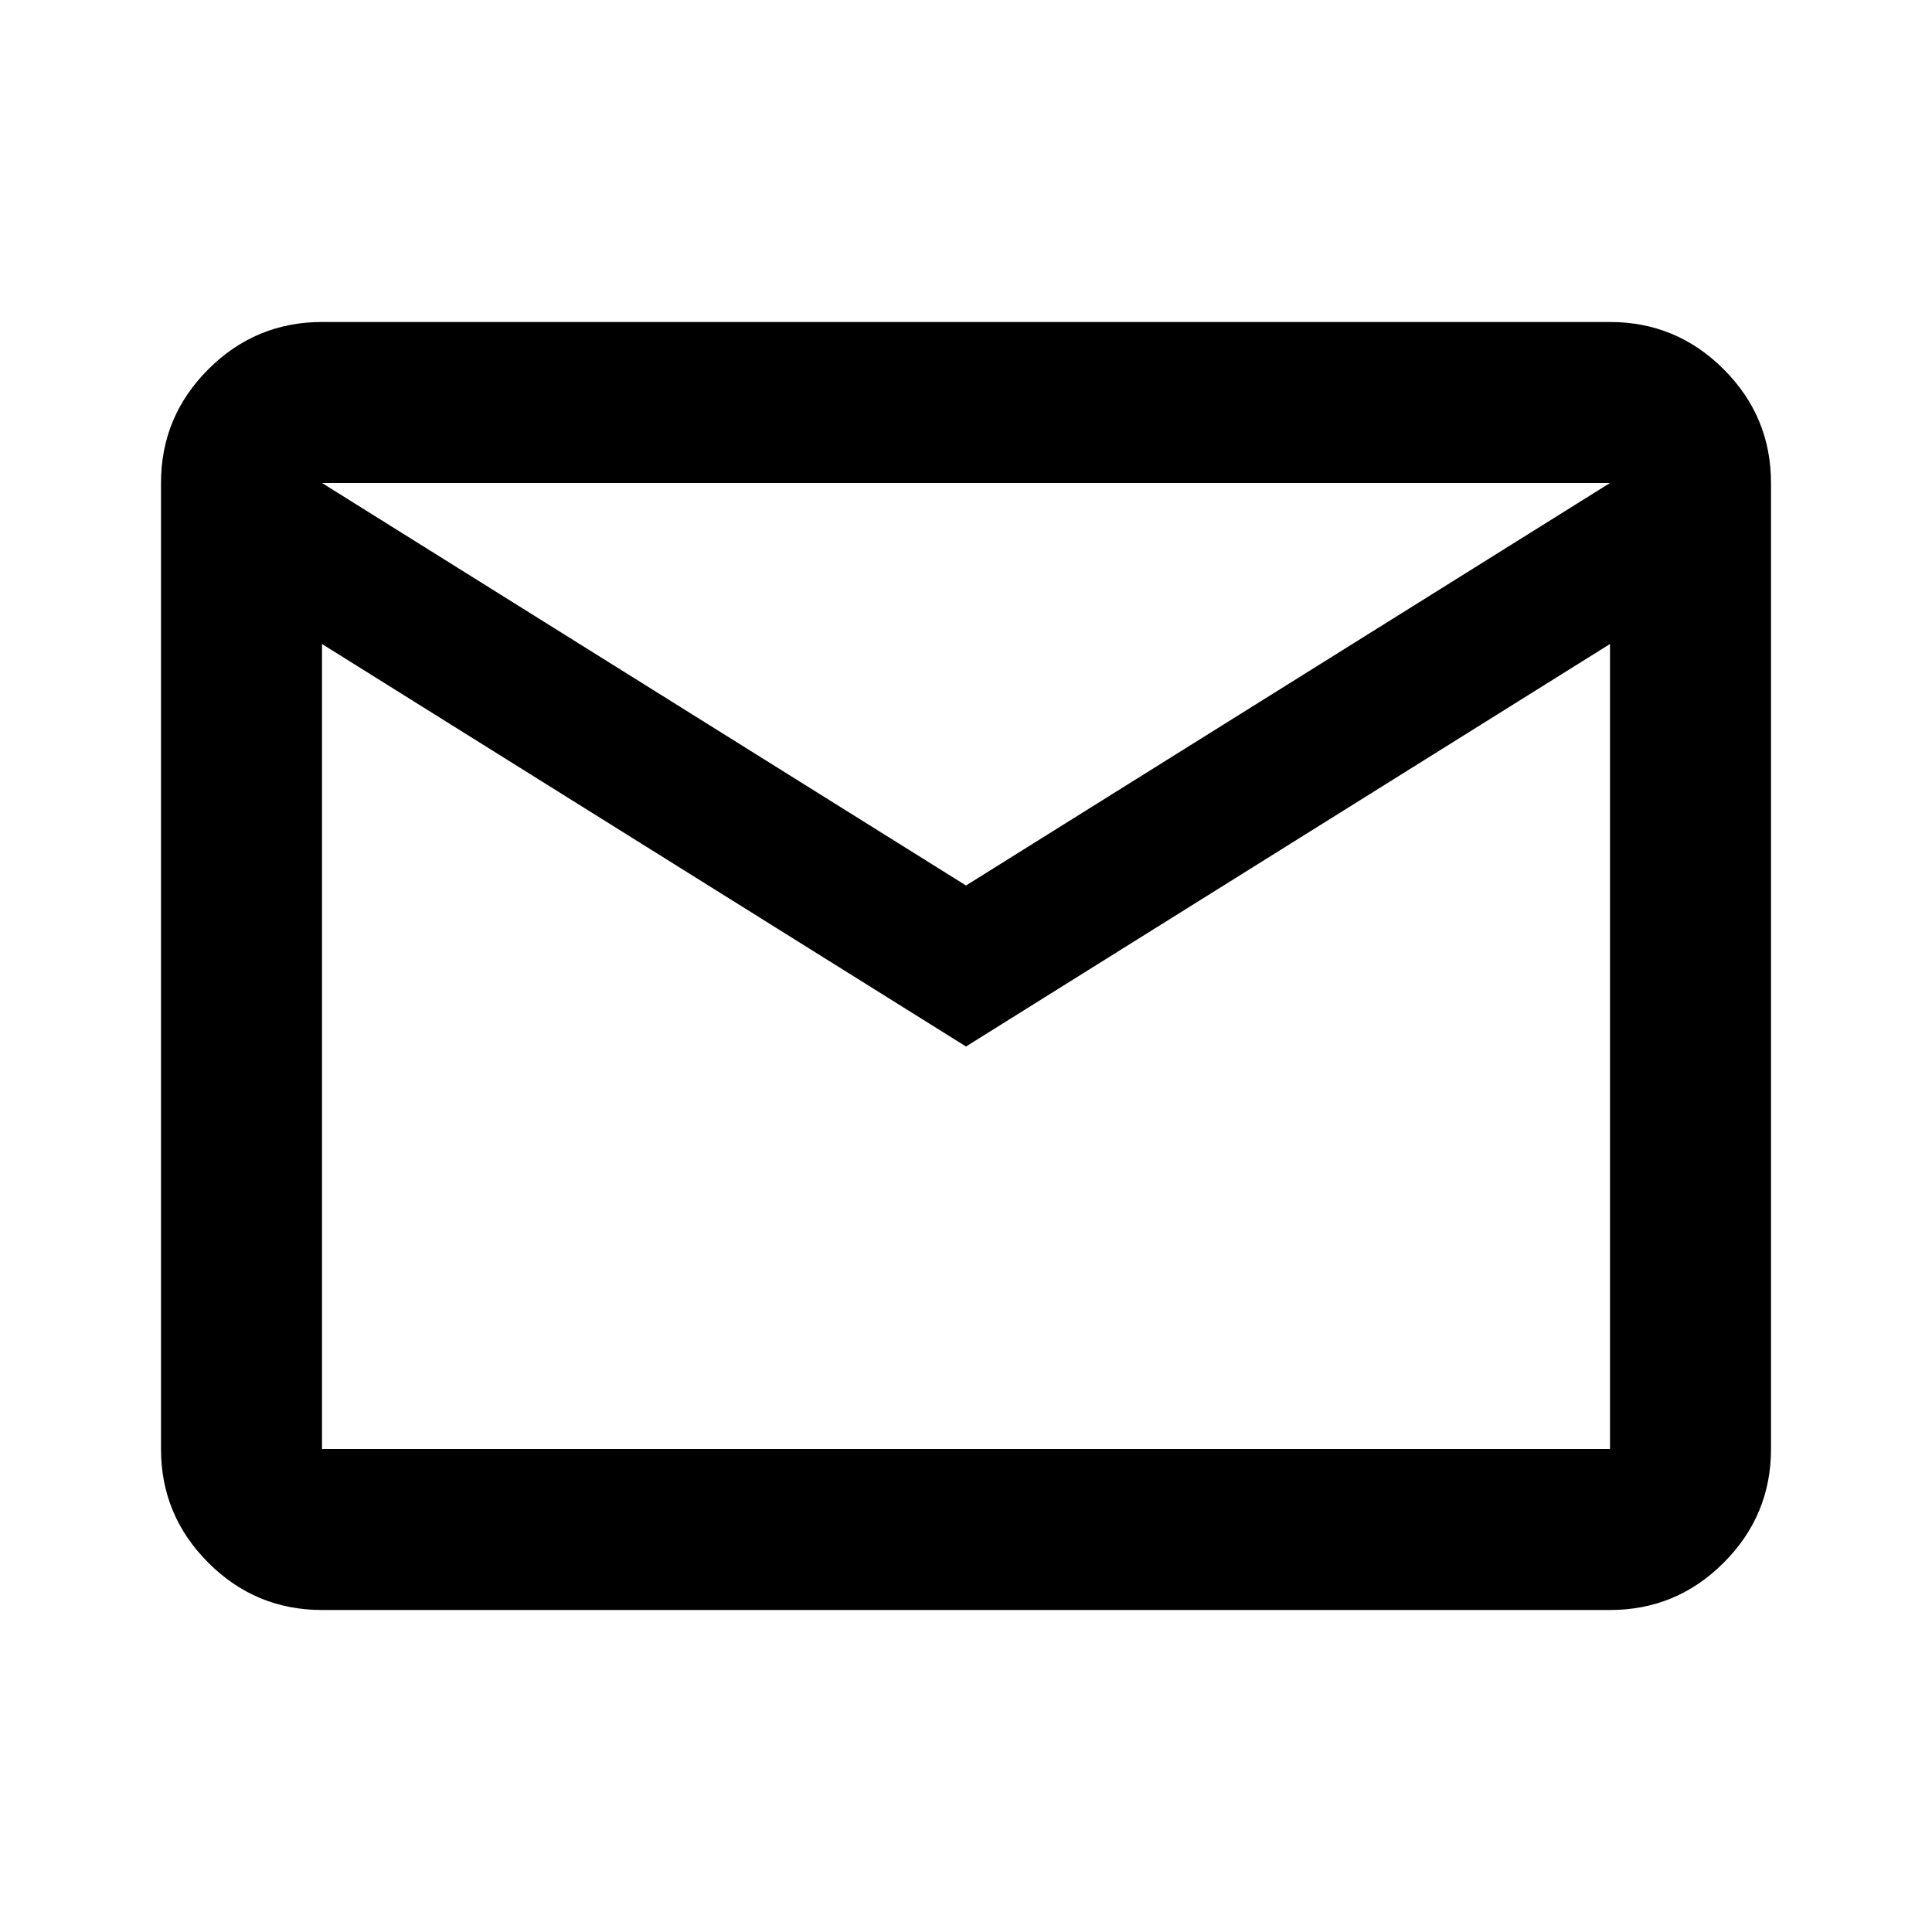
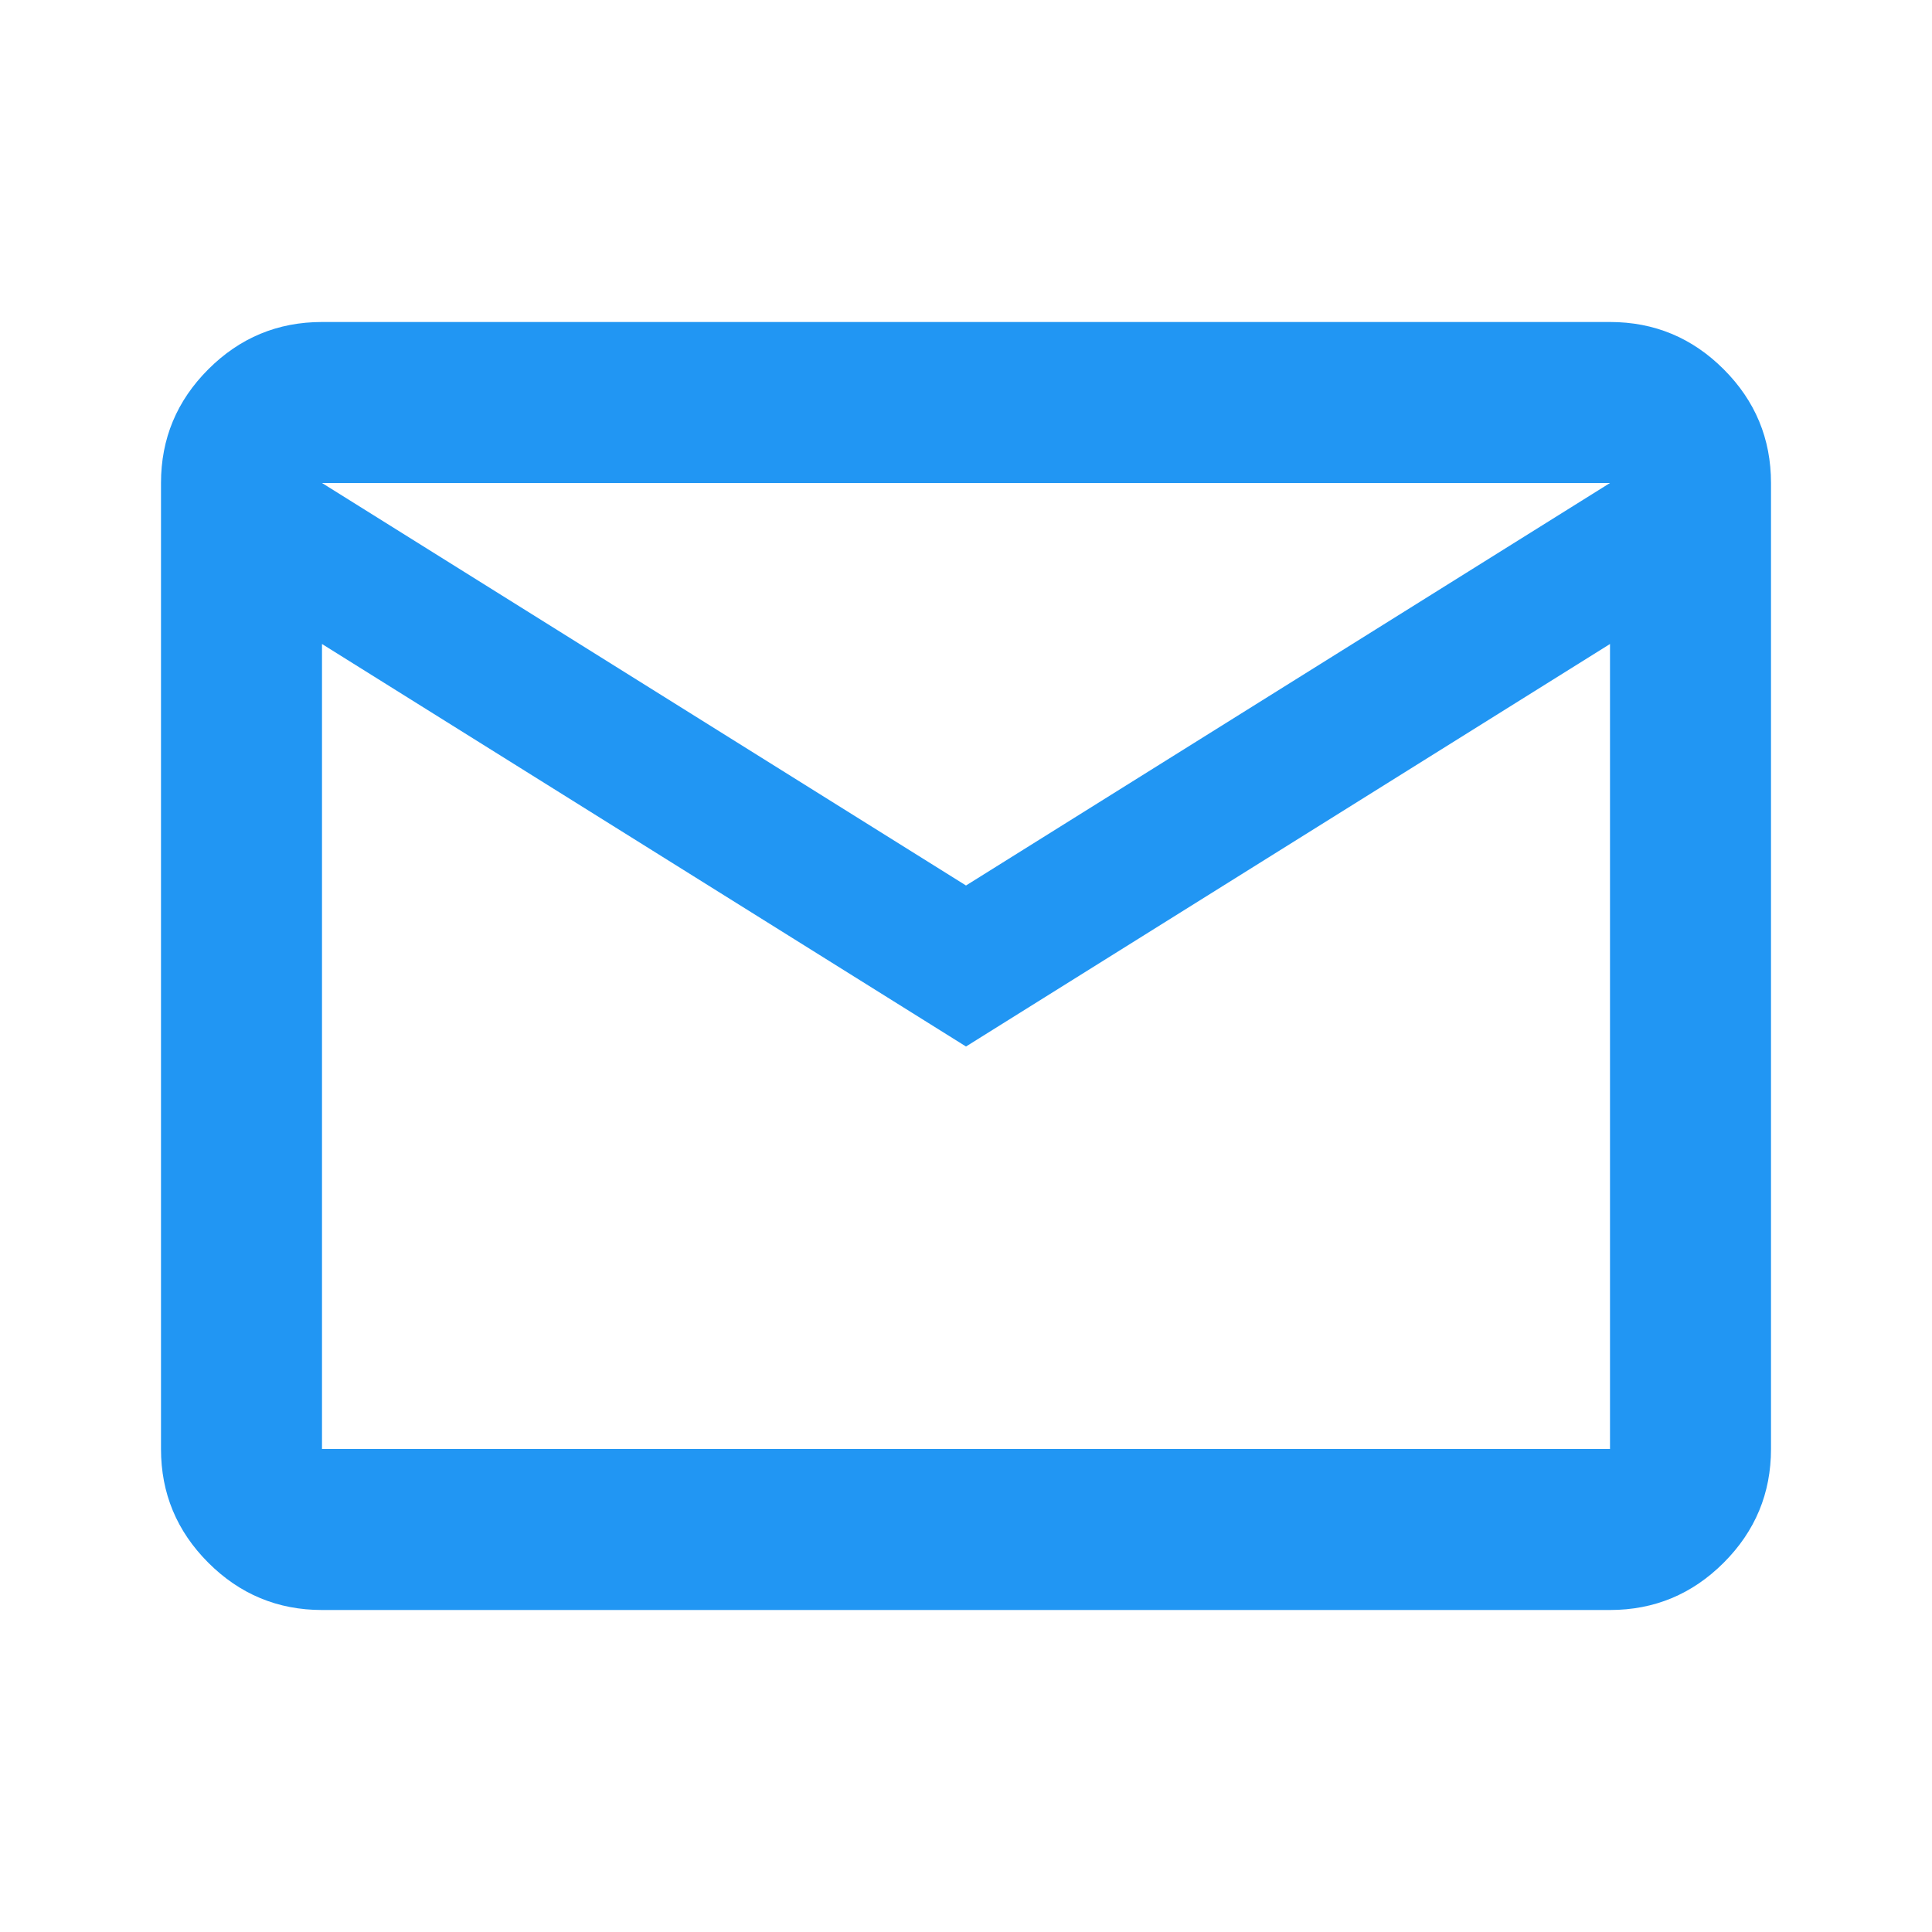
- <svg xmlns="http://www.w3.org/2000/svg" viewBox="0 -960 960 960" width="50px" fill="#000">
+ <svg xmlns="http://www.w3.org/2000/svg" viewBox="0 -960 960 960" width="50px" fill="#2196f3">
  <path d="M160-160q-33 0-56.5-23.5T80-240v-480q0-33 23.5-56.5T160-800h640q33 0 56.5 23.5T880-720v480q0 33-23.5 56.5T800-160H160Zm320-280L160-640v400h640v-400L480-440Zm0-80 320-200H160l320 200ZM160-640v-80 480-400Z" />
</svg>
